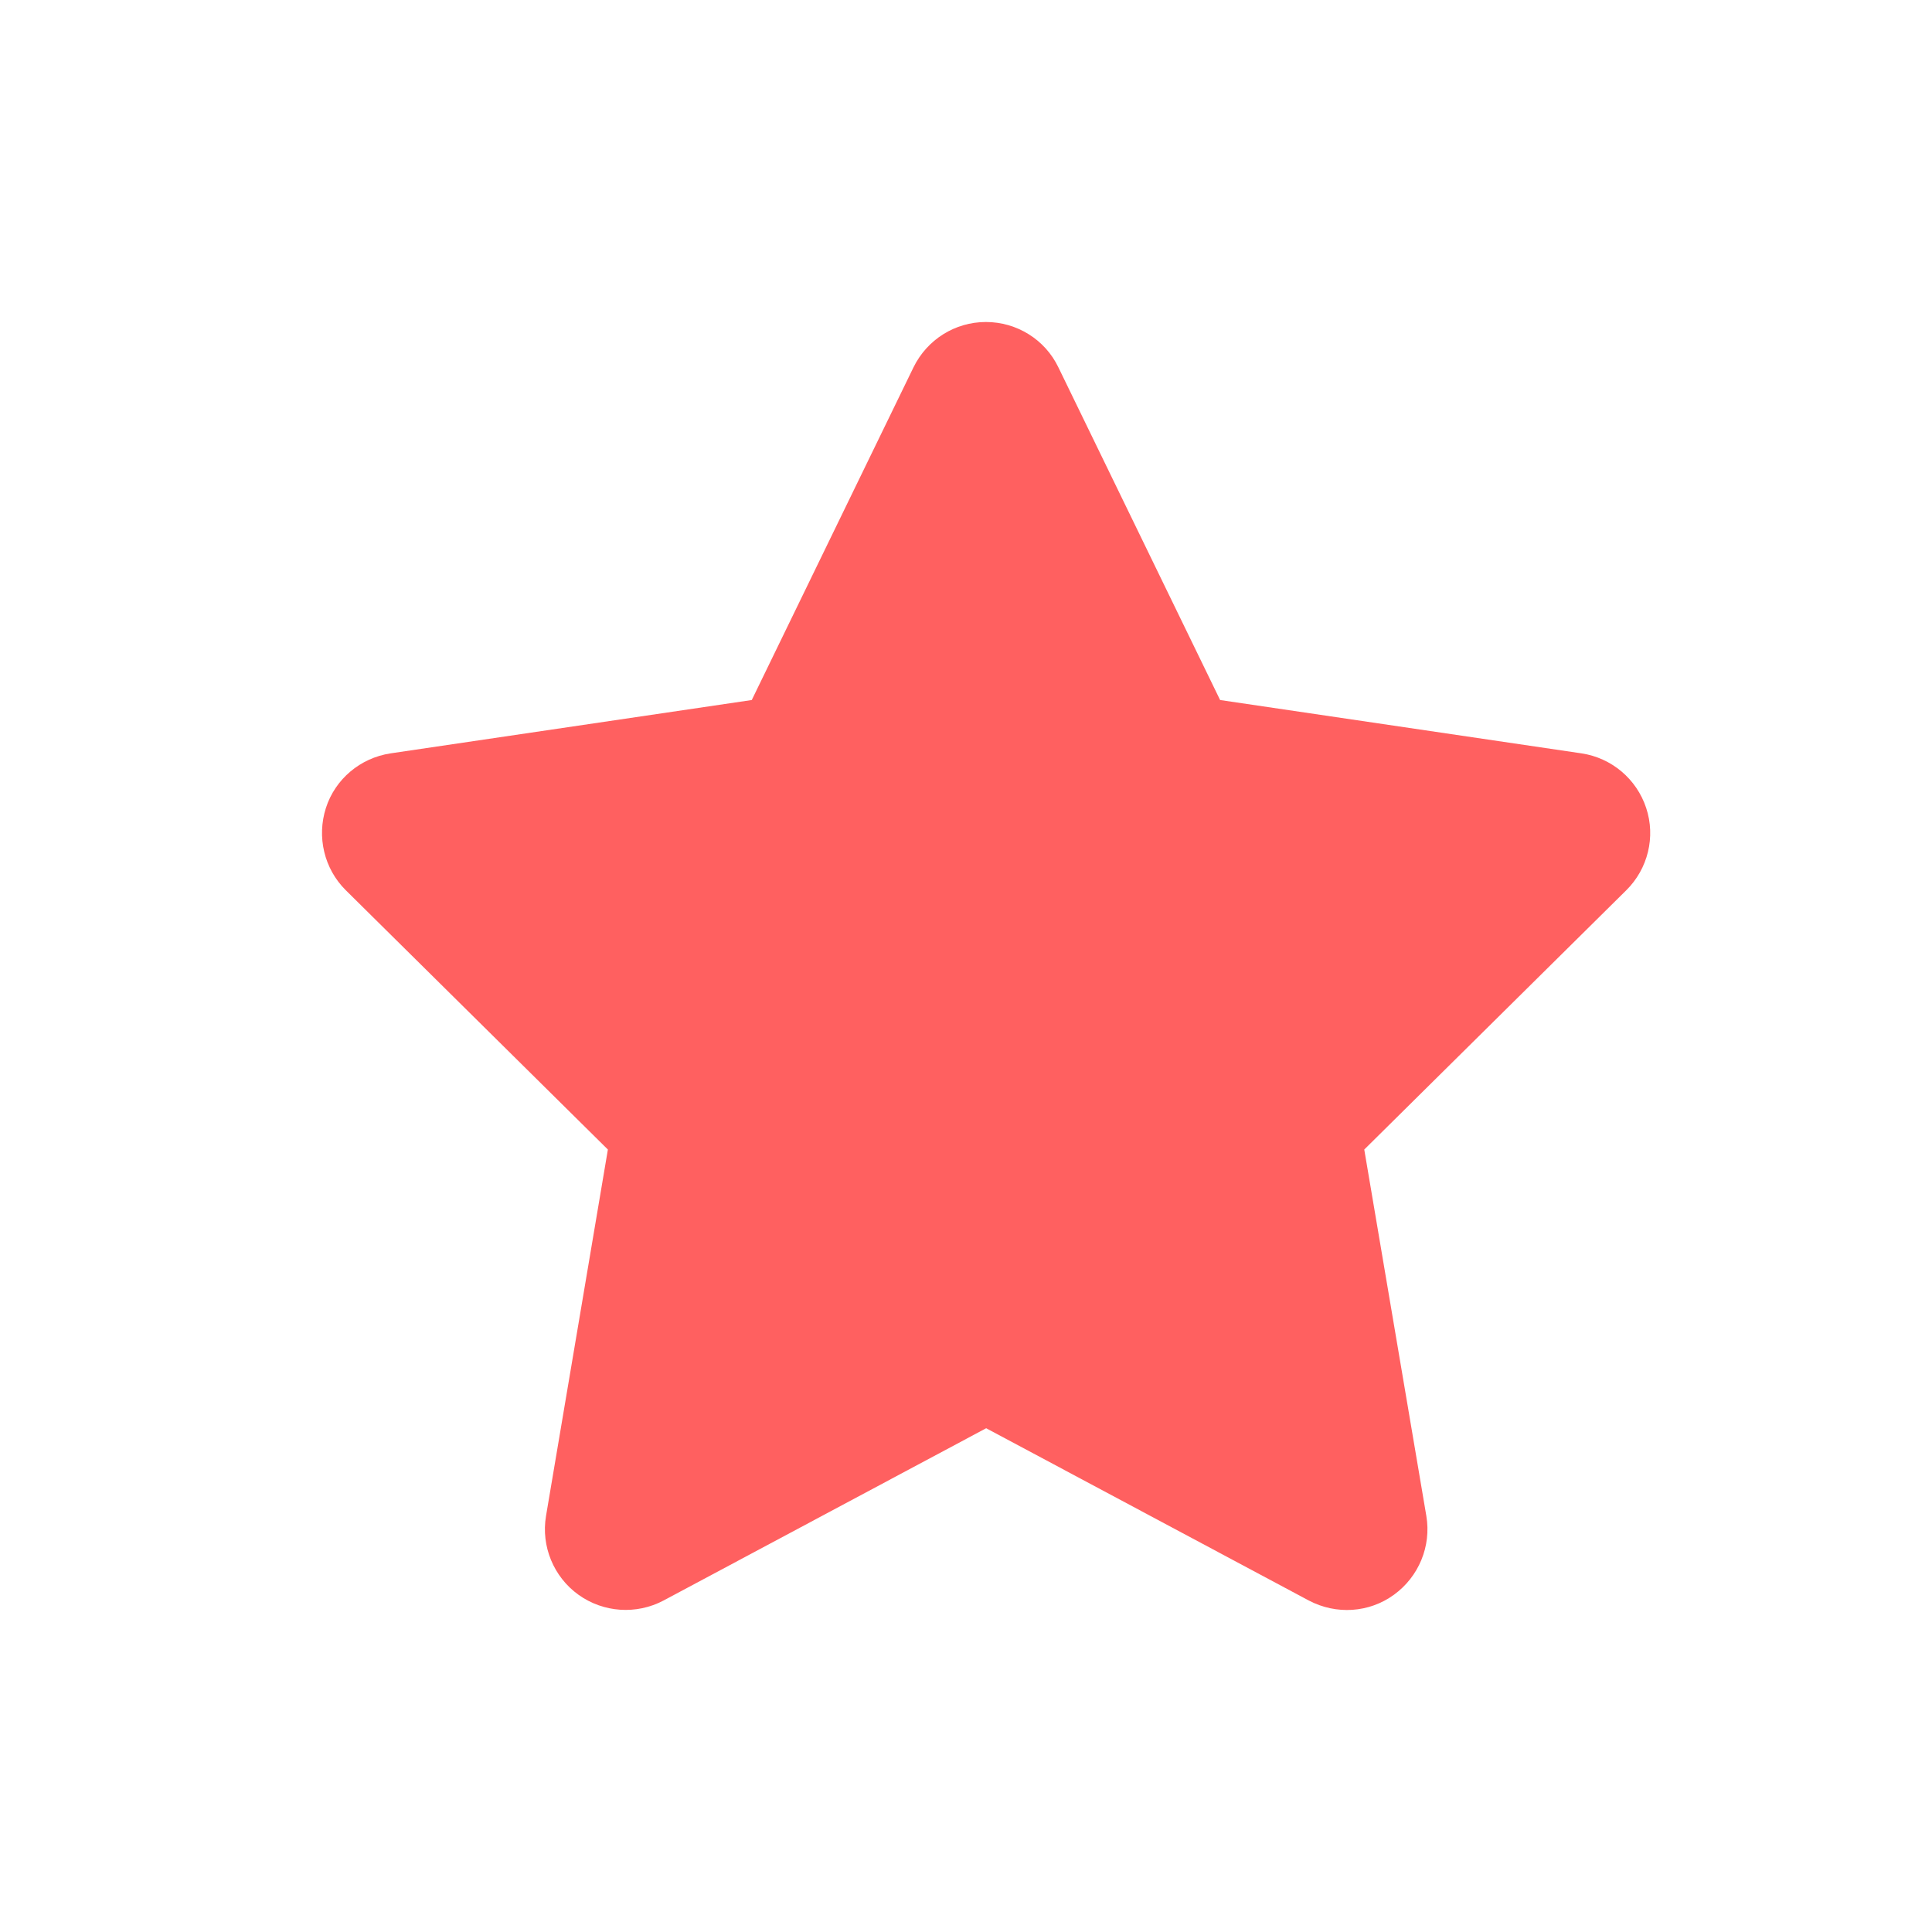
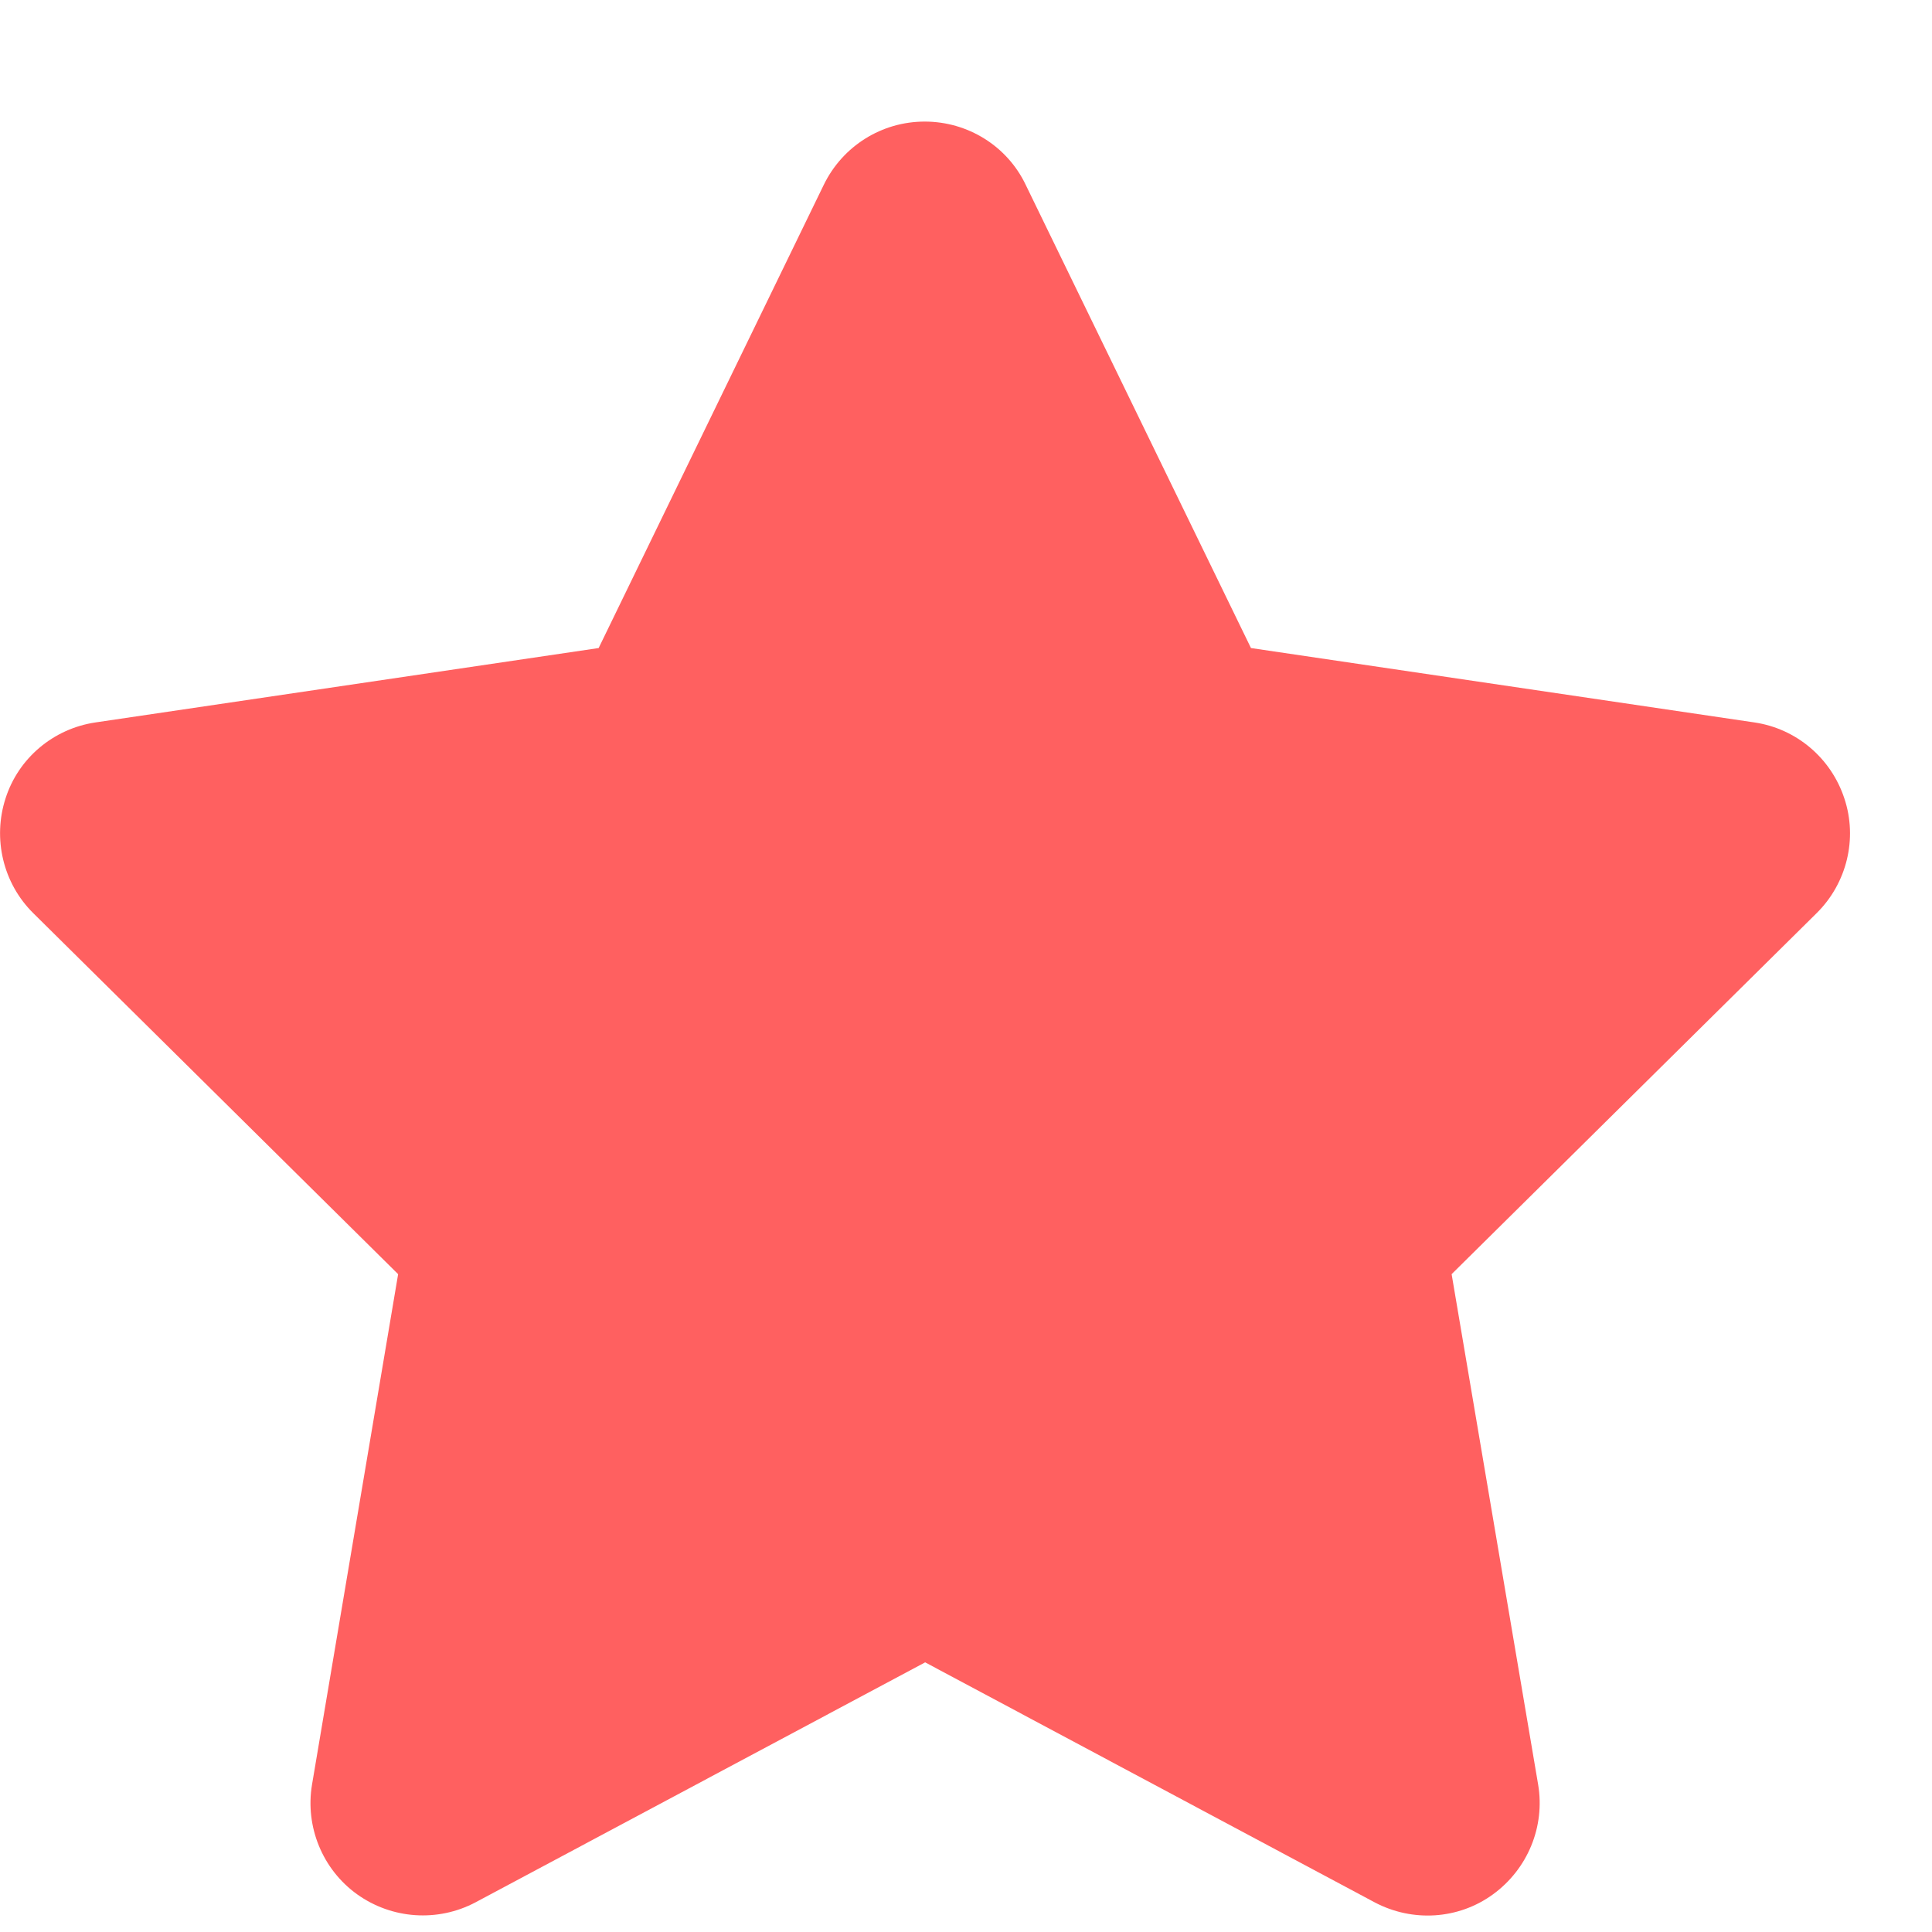
- <svg xmlns="http://www.w3.org/2000/svg" width="36" height="36" viewBox="0 0 36 36" fill="none">
-   <path d="M19.721 6.844C19.473 6.328 18.948 6 18.371 6C17.795 6 17.275 6.328 17.022 6.844L14.008 13.044L7.277 14.038C6.715 14.123 6.246 14.516 6.073 15.055C5.9 15.594 6.04 16.189 6.443 16.588L11.327 21.42L10.174 28.249C10.08 28.811 10.315 29.383 10.779 29.716C11.243 30.049 11.857 30.091 12.363 29.824L18.376 26.613L24.389 29.824C24.896 30.091 25.51 30.054 25.974 29.716C26.438 29.379 26.672 28.811 26.578 28.249L25.421 21.42L30.304 16.588C30.707 16.189 30.853 15.594 30.674 15.055C30.496 14.516 30.032 14.123 29.47 14.038L22.735 13.044L19.721 6.844Z" fill="#FF6060" />
+ <svg xmlns="http://www.w3.org/2000/svg" width="14" height="14" viewBox="0 0 14 14" fill="none">
+   <path d="M7.432 1.338C7.298 1.058 7.013 0.881 6.701 0.881C6.389 0.881 6.107 1.058 5.97 1.338L4.338 4.696L0.692 5.235C0.387 5.28 0.133 5.494 0.04 5.786C-0.054 6.077 0.022 6.4 0.24 6.616L2.885 9.233L2.261 12.932C2.21 13.237 2.337 13.547 2.588 13.727C2.84 13.907 3.172 13.93 3.446 13.785L6.704 12.046L9.961 13.785C10.235 13.93 10.568 13.91 10.819 13.727C11.07 13.544 11.197 13.237 11.146 12.932L10.519 9.233L13.165 6.616C13.383 6.4 13.462 6.077 13.365 5.786C13.269 5.494 13.018 5.28 12.713 5.235L9.065 4.696L7.432 1.338Z" fill="#FF6060" />
</svg>
